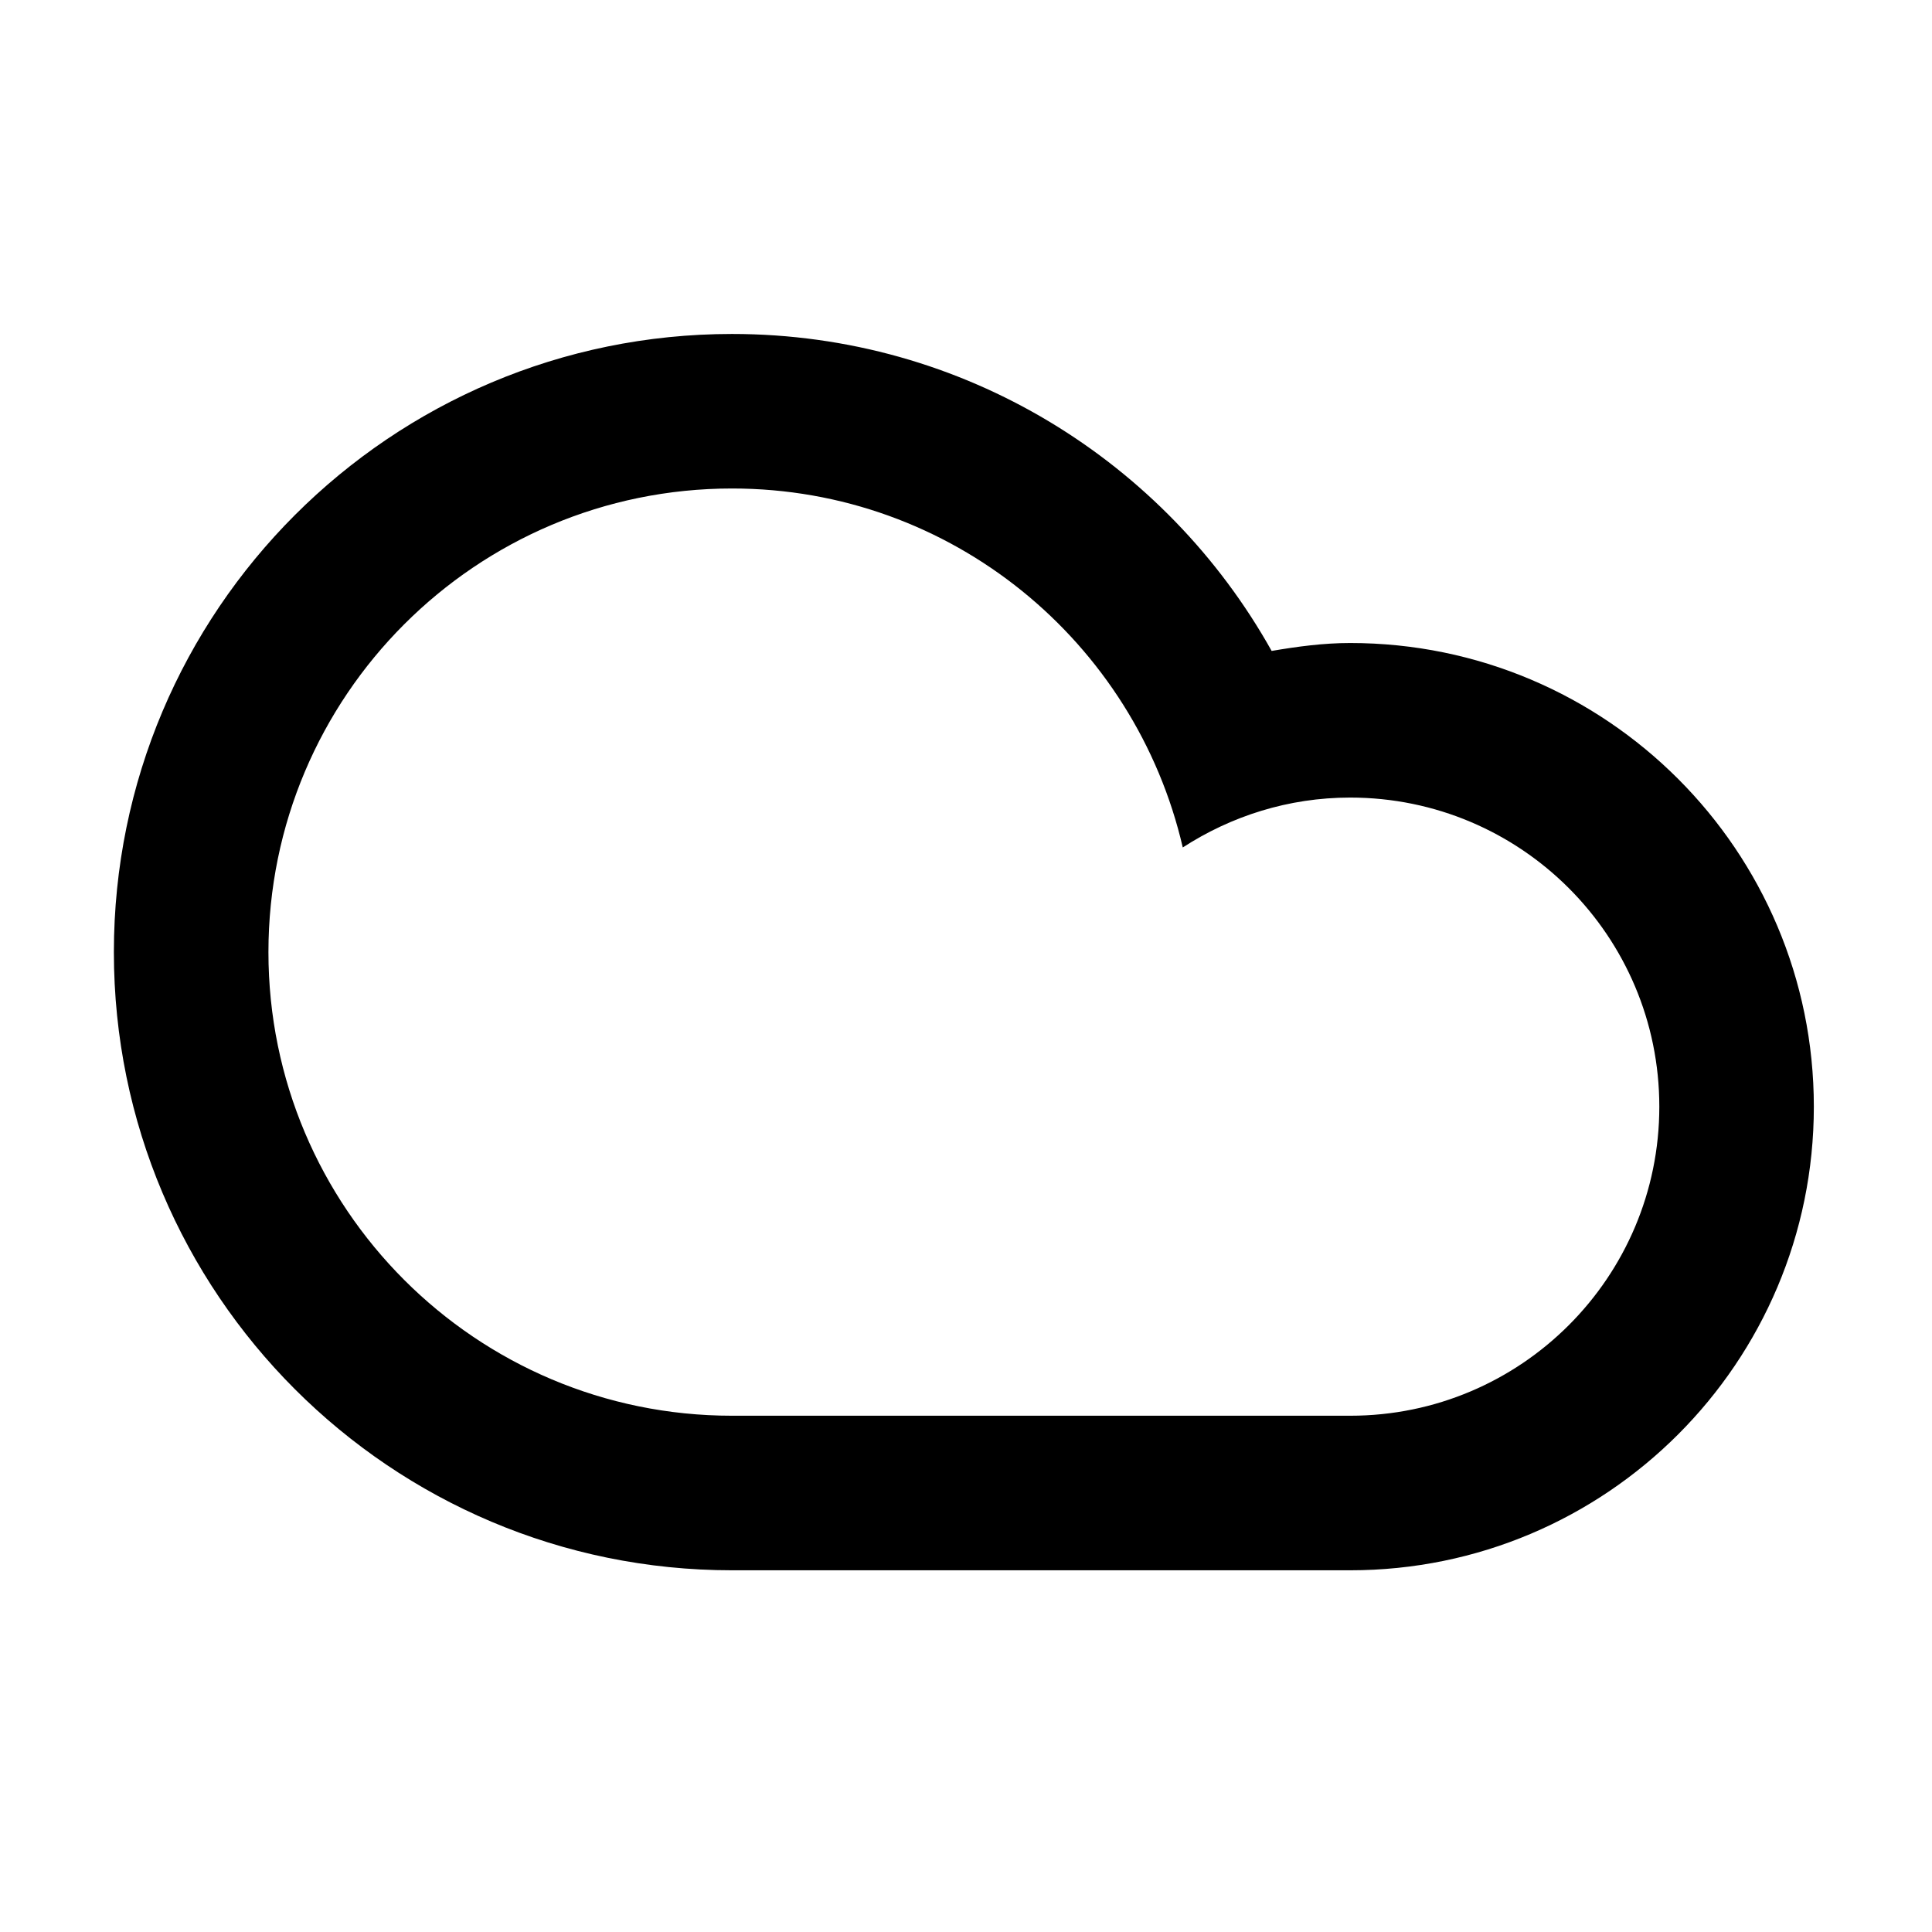
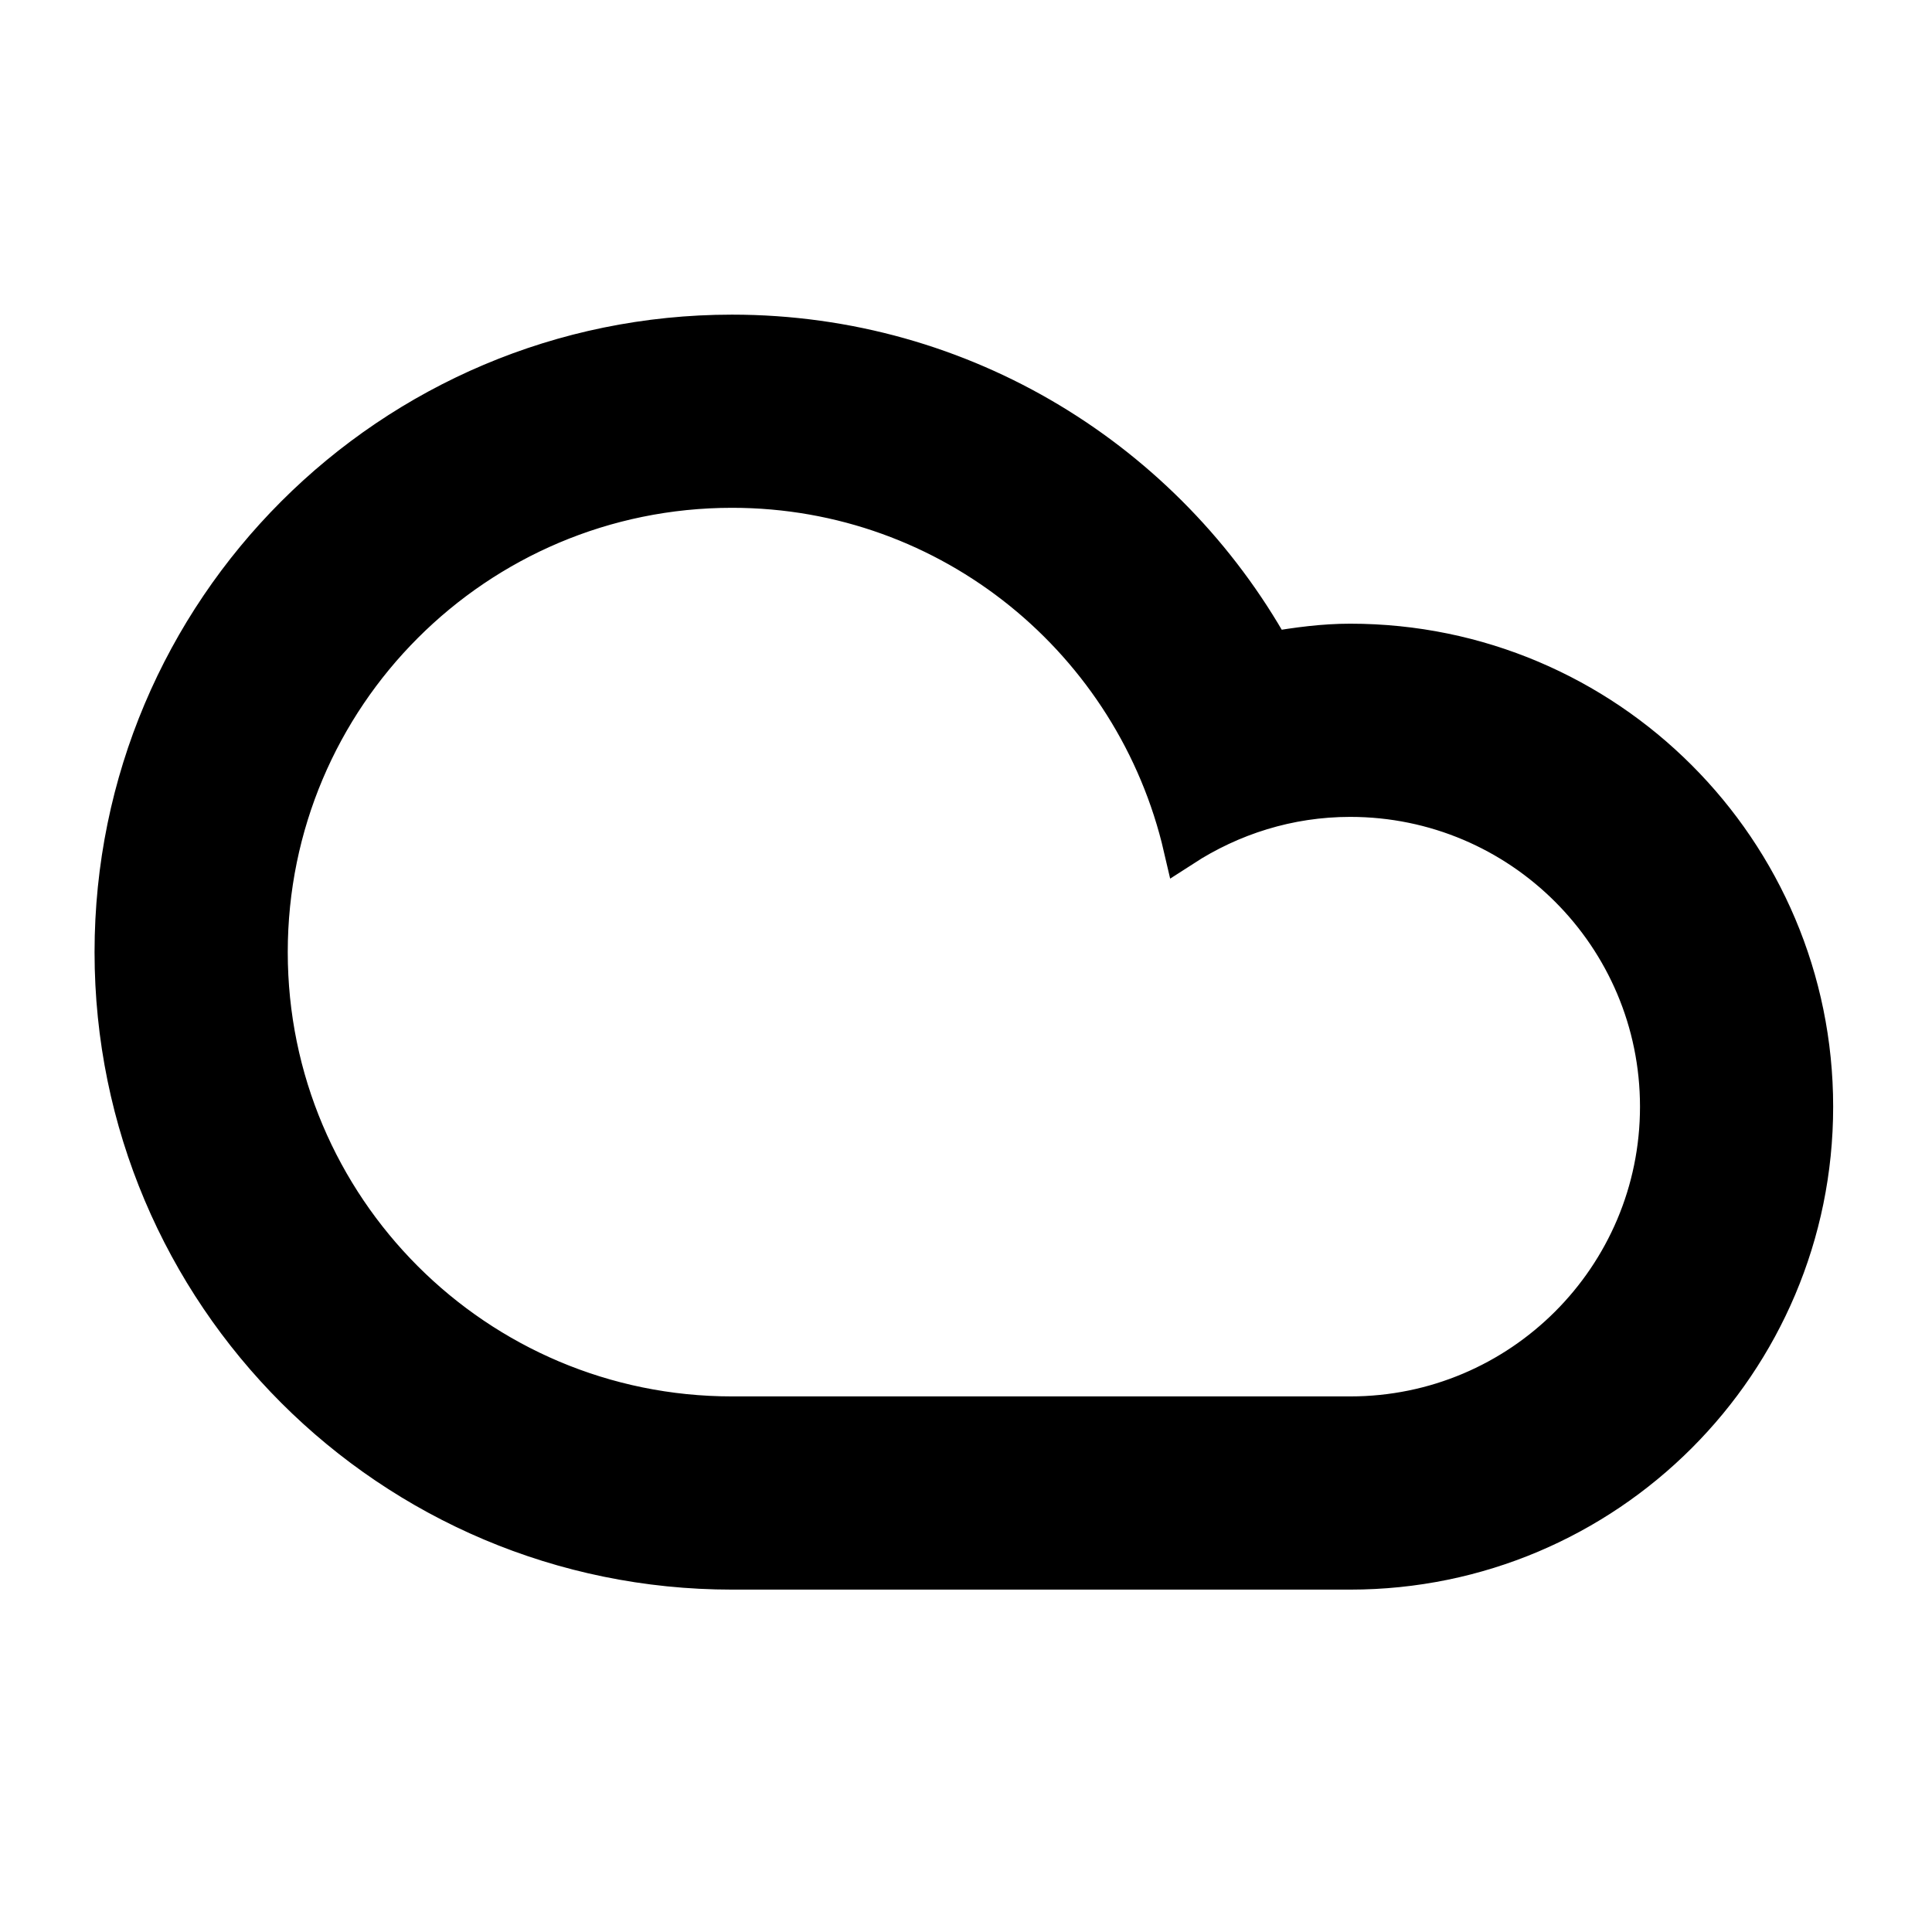
<svg xmlns="http://www.w3.org/2000/svg" className="-icon" x="0px" y="0px" width="100px" height="100px" viewBox="25 25 50 50">
-   <path fillRule="evenodd" clipRule="evenodd" d="M43.945,65.639c-8.835,0-15.998-7.162-15.998-15.998     c0-8.836,7.163-15.998,15.998-15.998c6.004,0,11.229,3.312,13.965,8.203c0.664-0.113,1.338-0.205,2.033-0.205     c6.627,0,11.999,5.373,11.999,12c0,6.625-5.372,11.998-11.999,11.998C57.168,65.639,47.143,65.639,43.945,65.639z M59.943,61.639     c4.418,0,8-3.582,8-7.998c0-4.418-3.582-8-8-8c-1.6,0-3.082,0.481-4.333,1.291c-1.231-5.316-5.974-9.29-11.665-9.29     c-6.626,0-11.998,5.372-11.998,11.999c0,6.626,5.372,11.998,11.998,11.998C47.562,61.639,56.924,61.639,59.943,61.639z" />
+   <path stroke="currentColor" fill="currentColor" fillRule="evenodd" clipRule="evenodd" d="M43.945,65.639c-8.835,0-15.998-7.162-15.998-15.998     c0-8.836,7.163-15.998,15.998-15.998c6.004,0,11.229,3.312,13.965,8.203c0.664-0.113,1.338-0.205,2.033-0.205     c6.627,0,11.999,5.373,11.999,12c0,6.625-5.372,11.998-11.999,11.998C57.168,65.639,47.143,65.639,43.945,65.639z M59.943,61.639     c4.418,0,8-3.582,8-7.998c0-4.418-3.582-8-8-8c-1.6,0-3.082,0.481-4.333,1.291c-1.231-5.316-5.974-9.29-11.665-9.29     c-6.626,0-11.998,5.372-11.998,11.999c0,6.626,5.372,11.998,11.998,11.998C47.562,61.639,56.924,61.639,59.943,61.639z" />
</svg>
